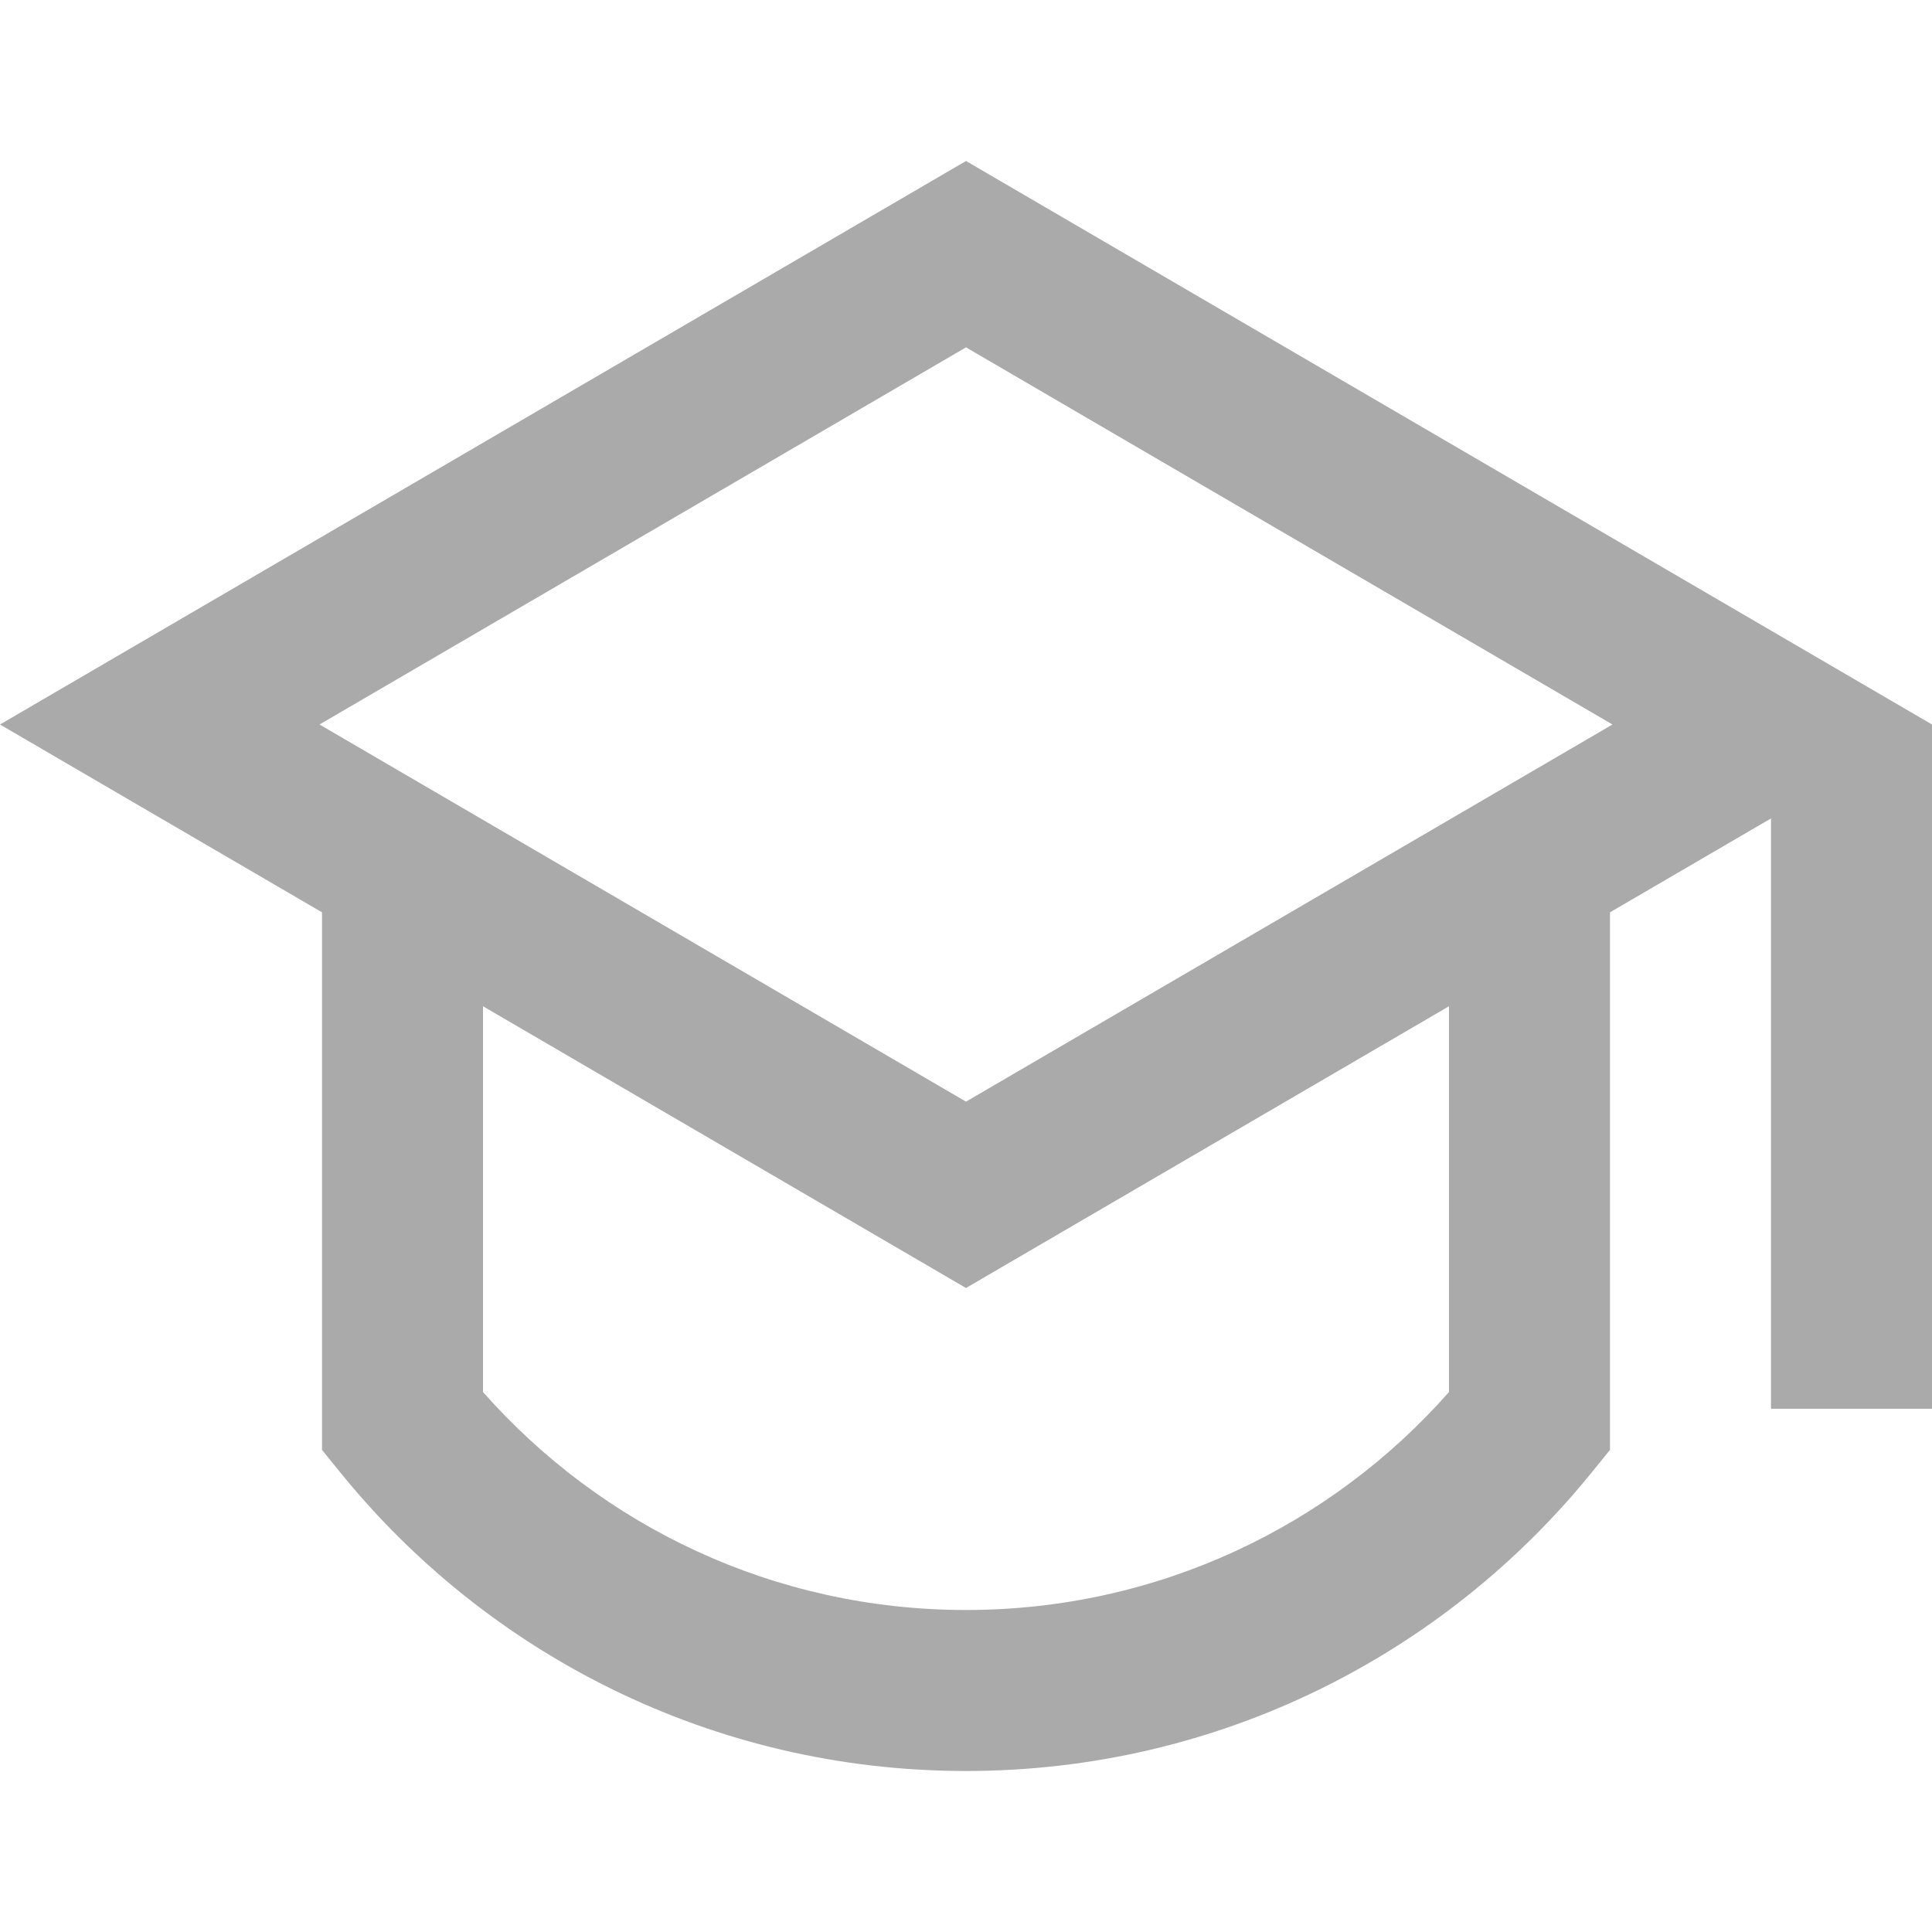
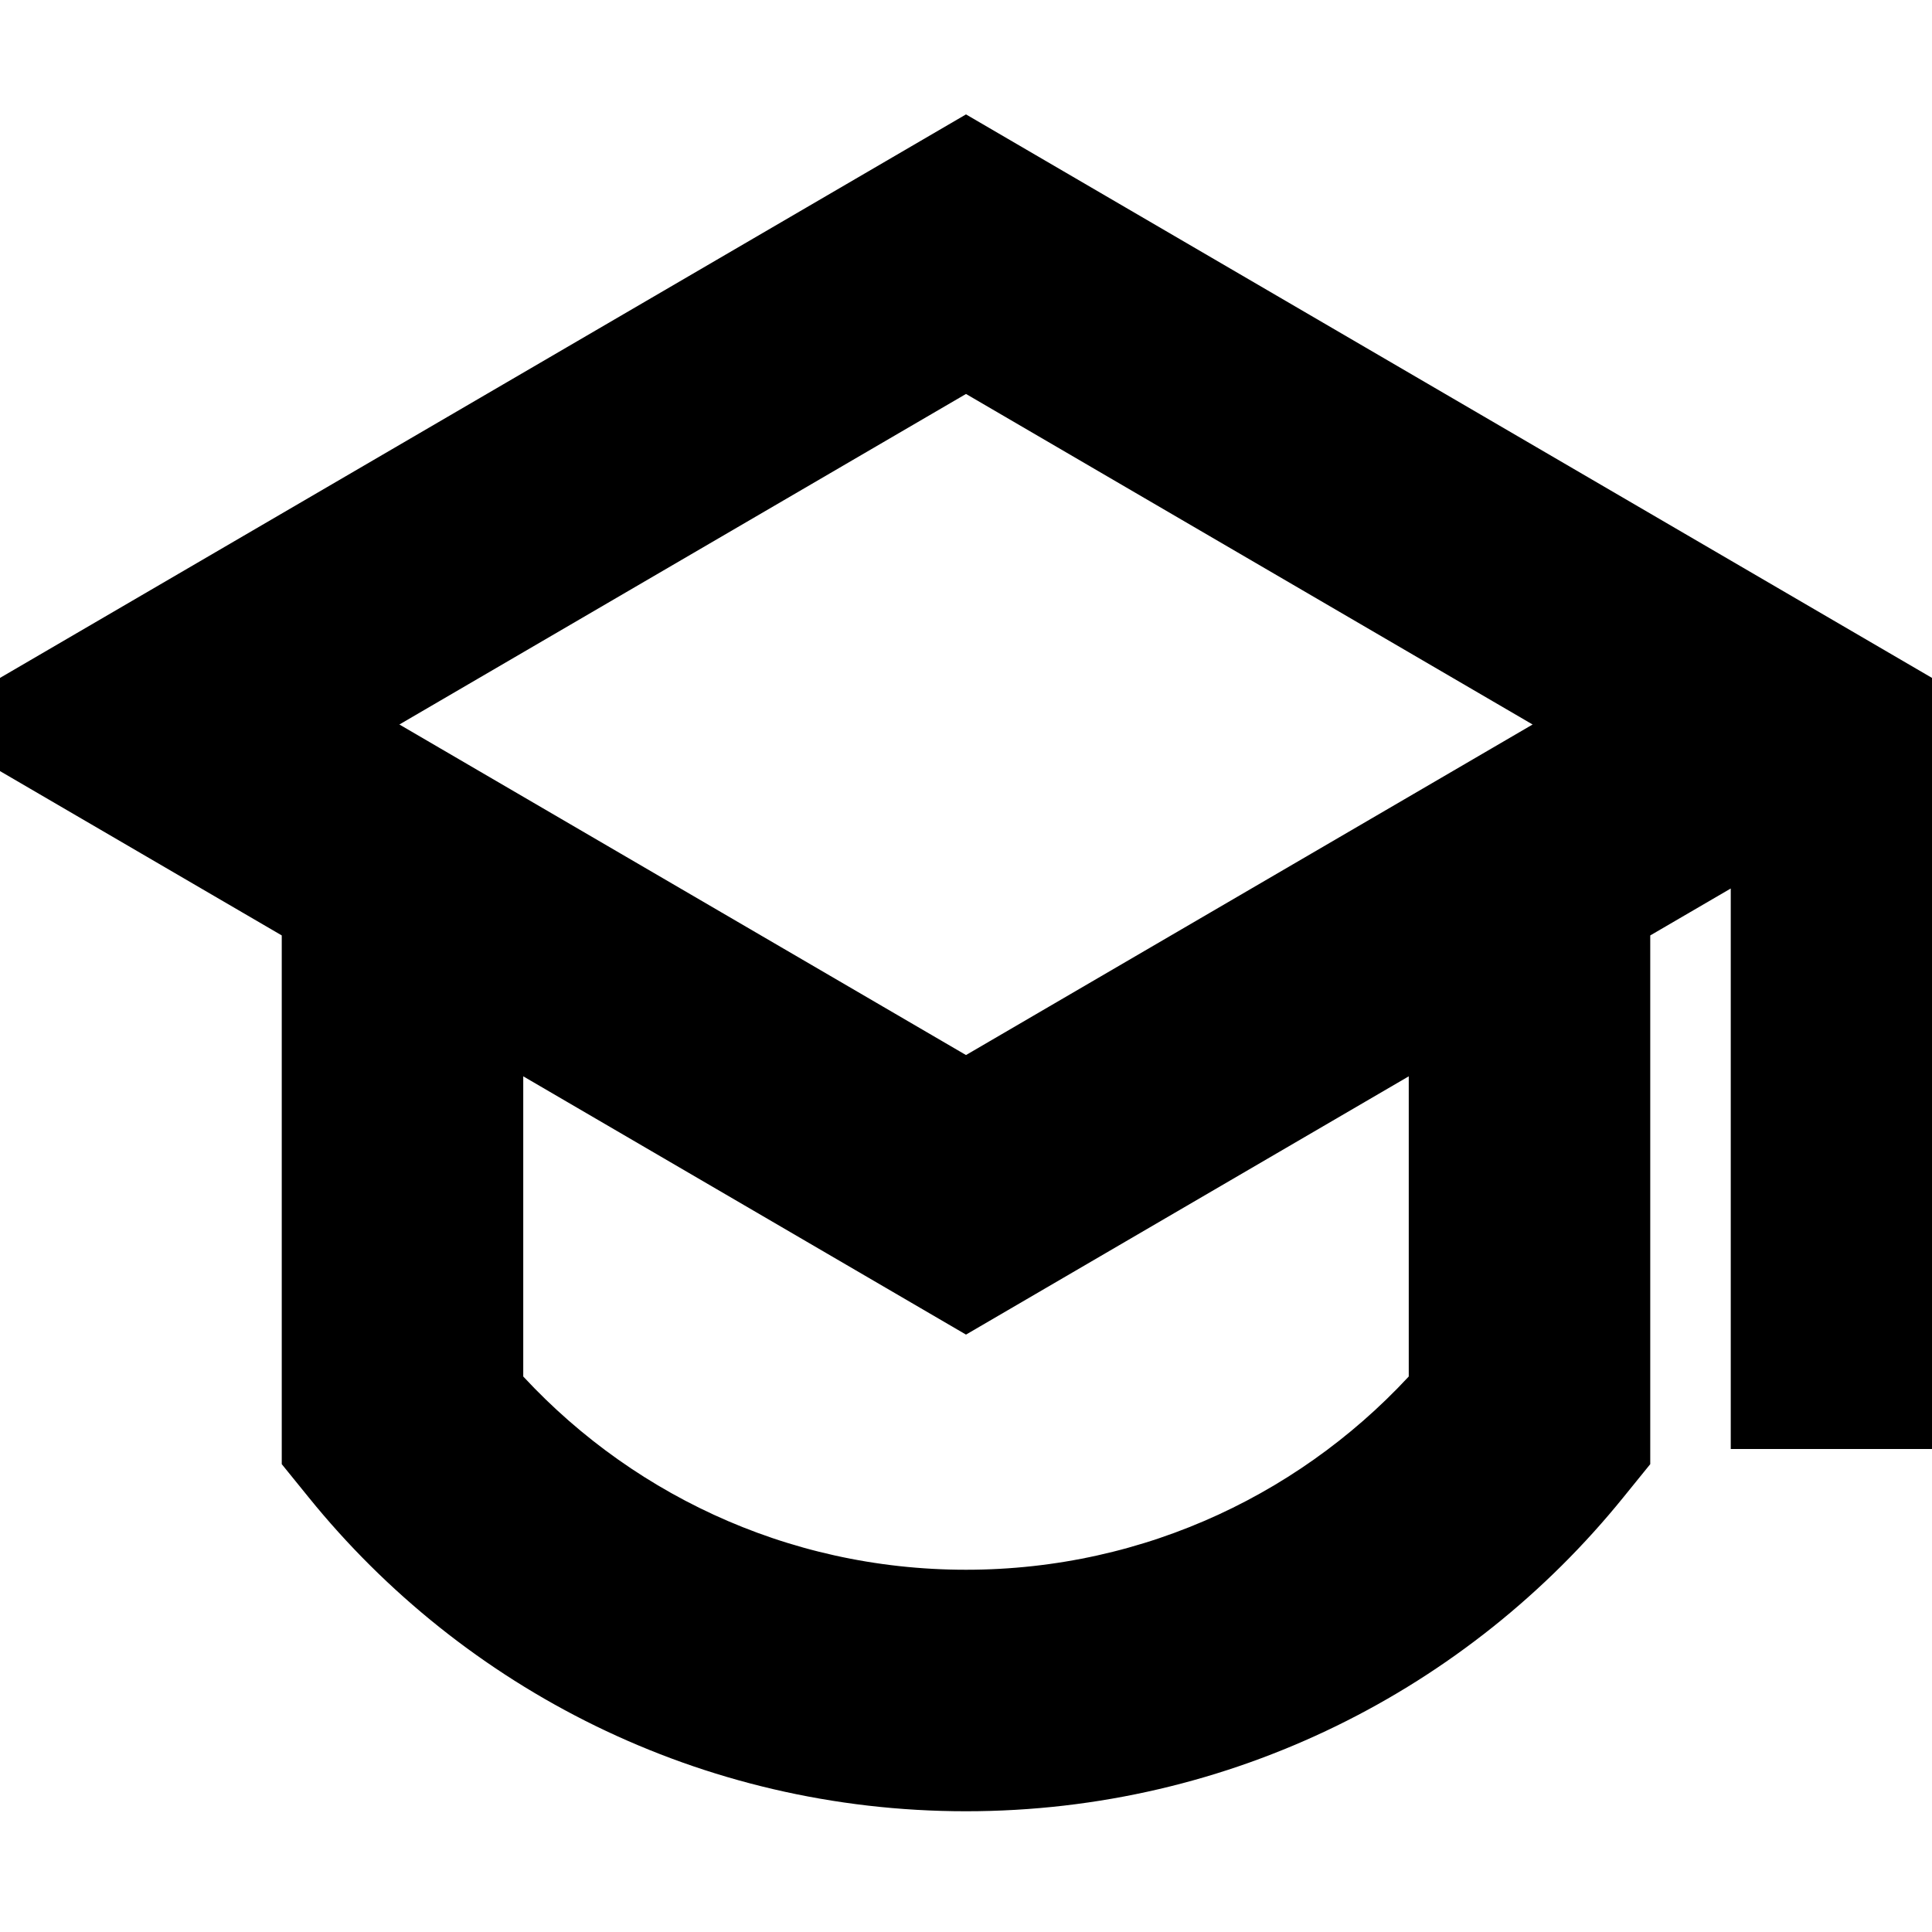
- <svg xmlns="http://www.w3.org/2000/svg" stroke="#aaa" fill="#aaa" stroke-width="0" viewBox="0 0 24 24" height="16px" width="16px">
+ <svg xmlns="http://www.w3.org/2000/svg" stroke="currentColor" fill="currentColor" strokeWidth="0" viewBox="0 0 24 24" height="16px" width="16px">
  <path d="M4 11.333L0 9L12 2L24 9V17.5H22V10.167L20 11.333V18.011L19.777 18.286C17.946 20.55 15.142 22 12 22C8.858 22 6.054 20.55 4.223 18.286L4 18.011V11.333ZM6 12.5V17.292C7.467 18.954 9.611 20 12 20C14.389 20 16.533 18.954 18 17.292V12.5L12 16L6 12.5ZM3.969 9L12 13.685L20.031 9L12 4.315L3.969 9Z" />
</svg>
